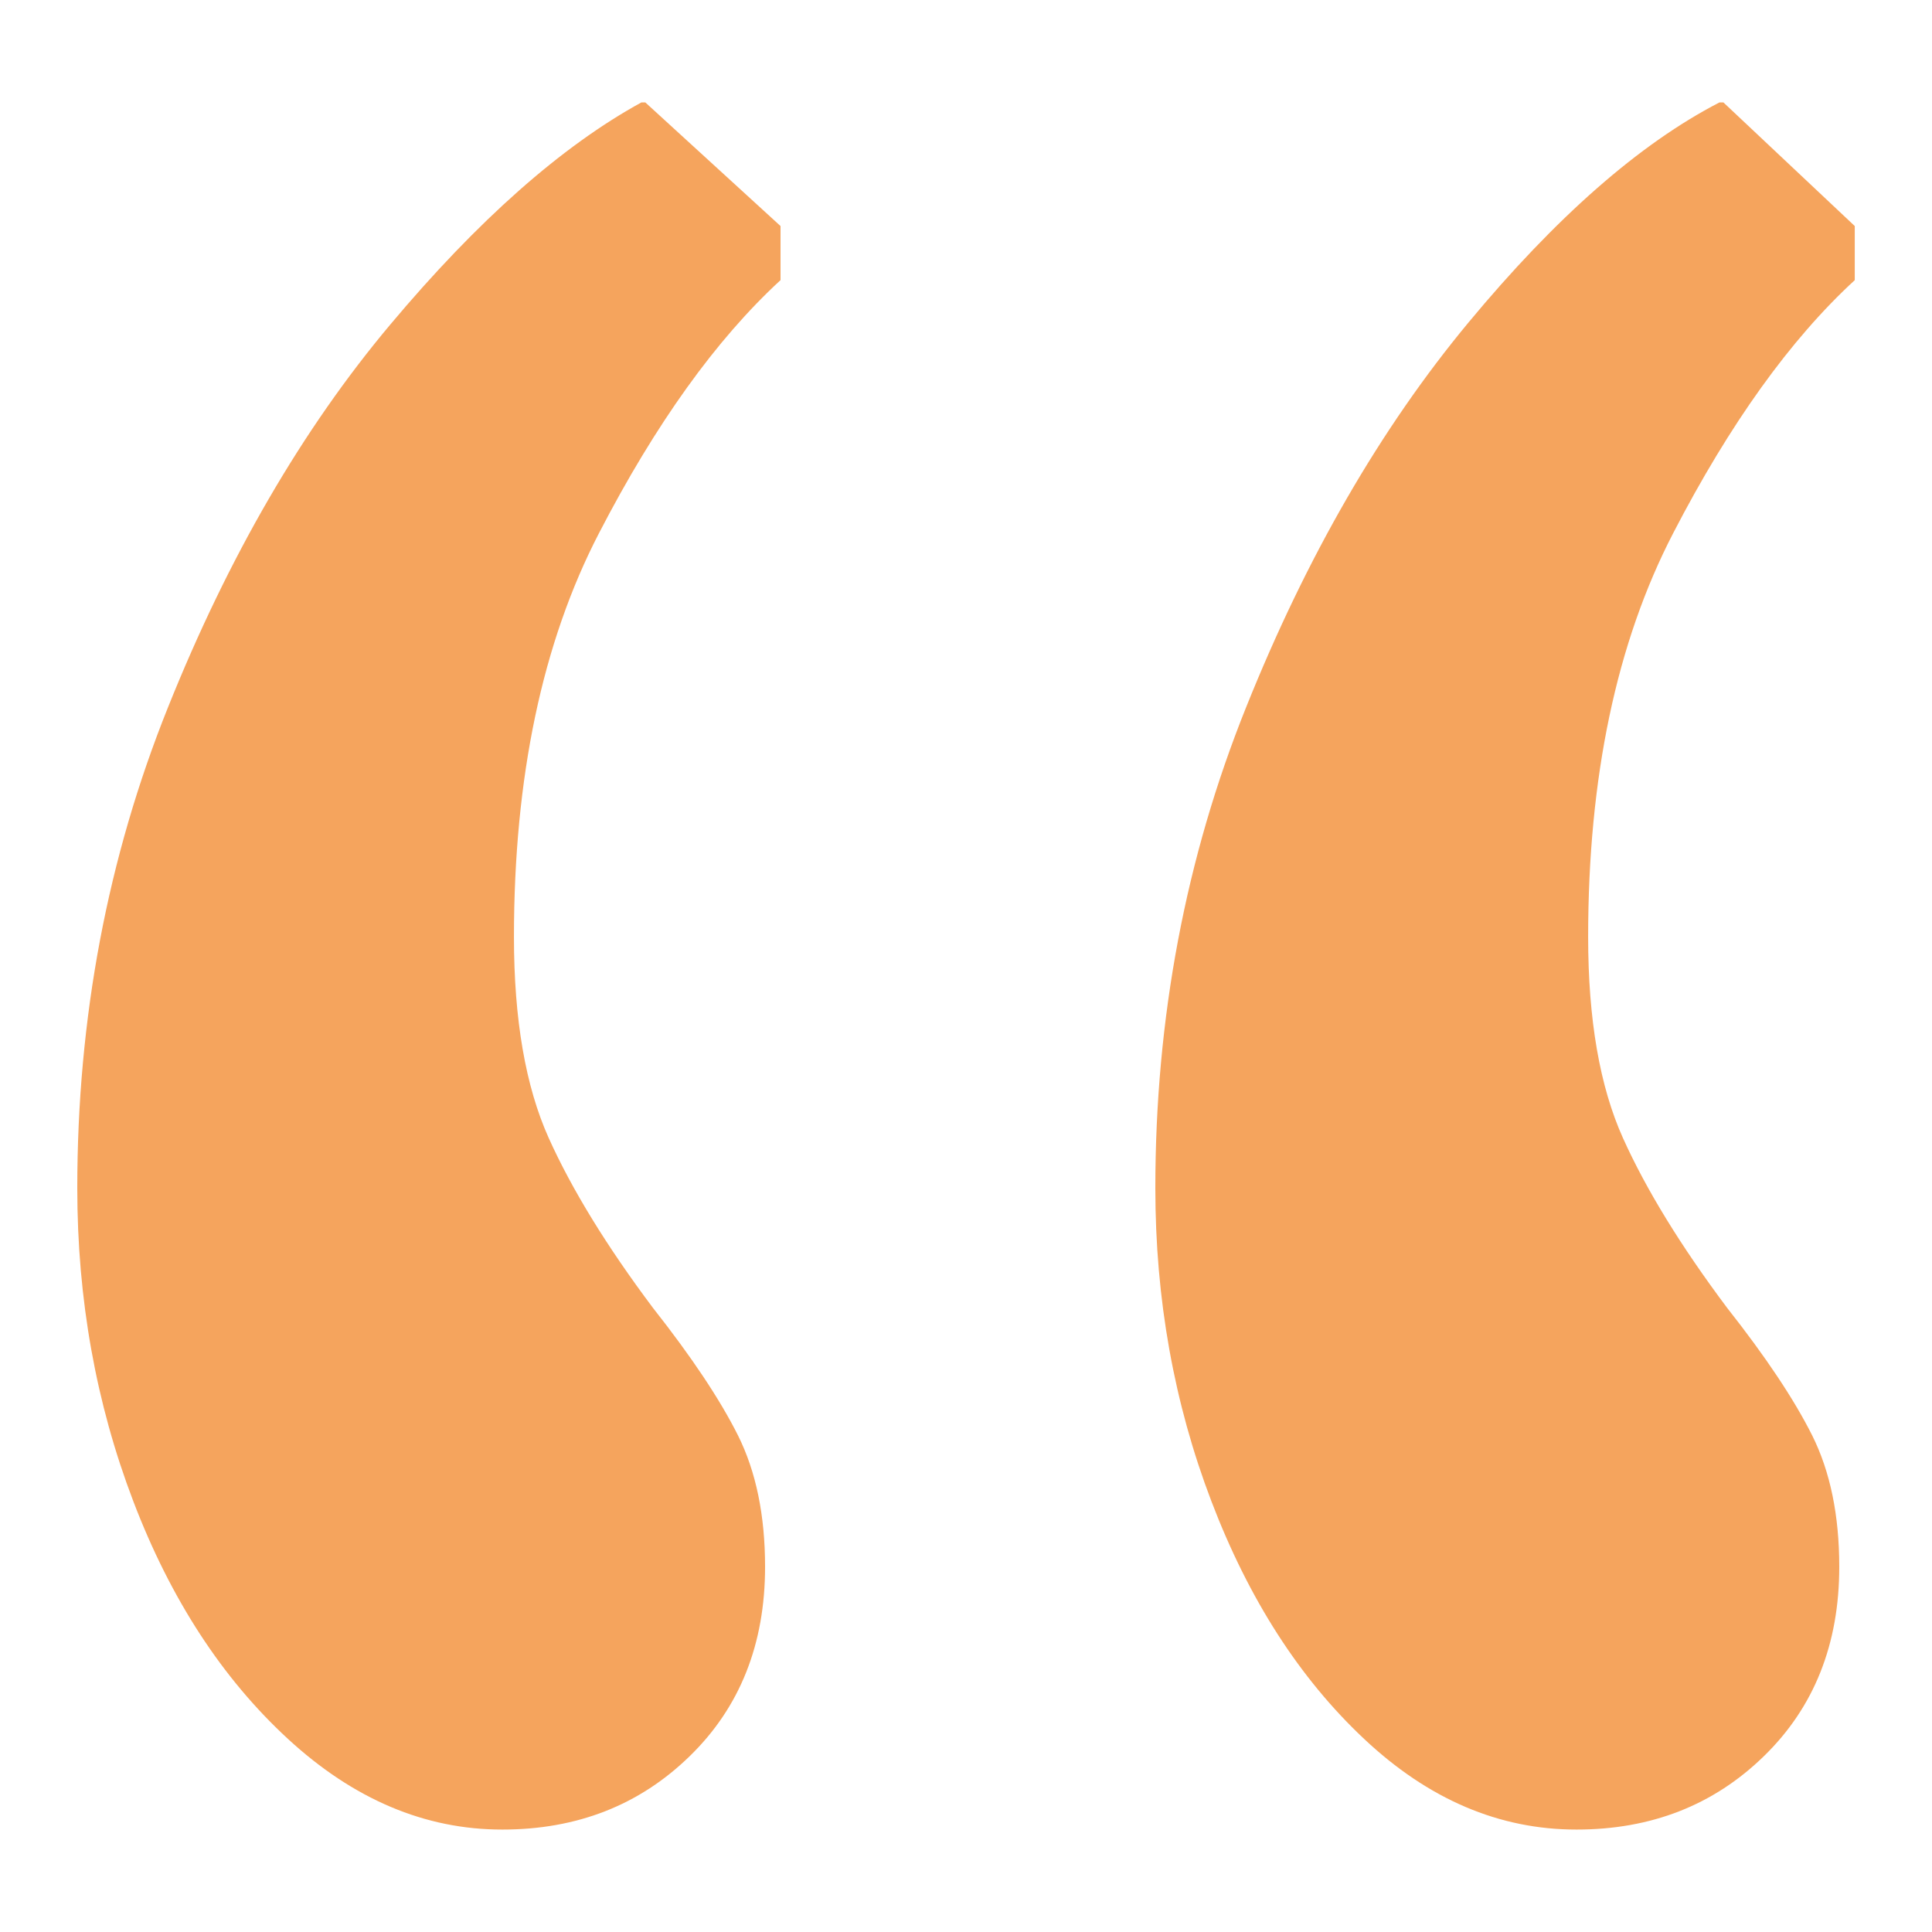
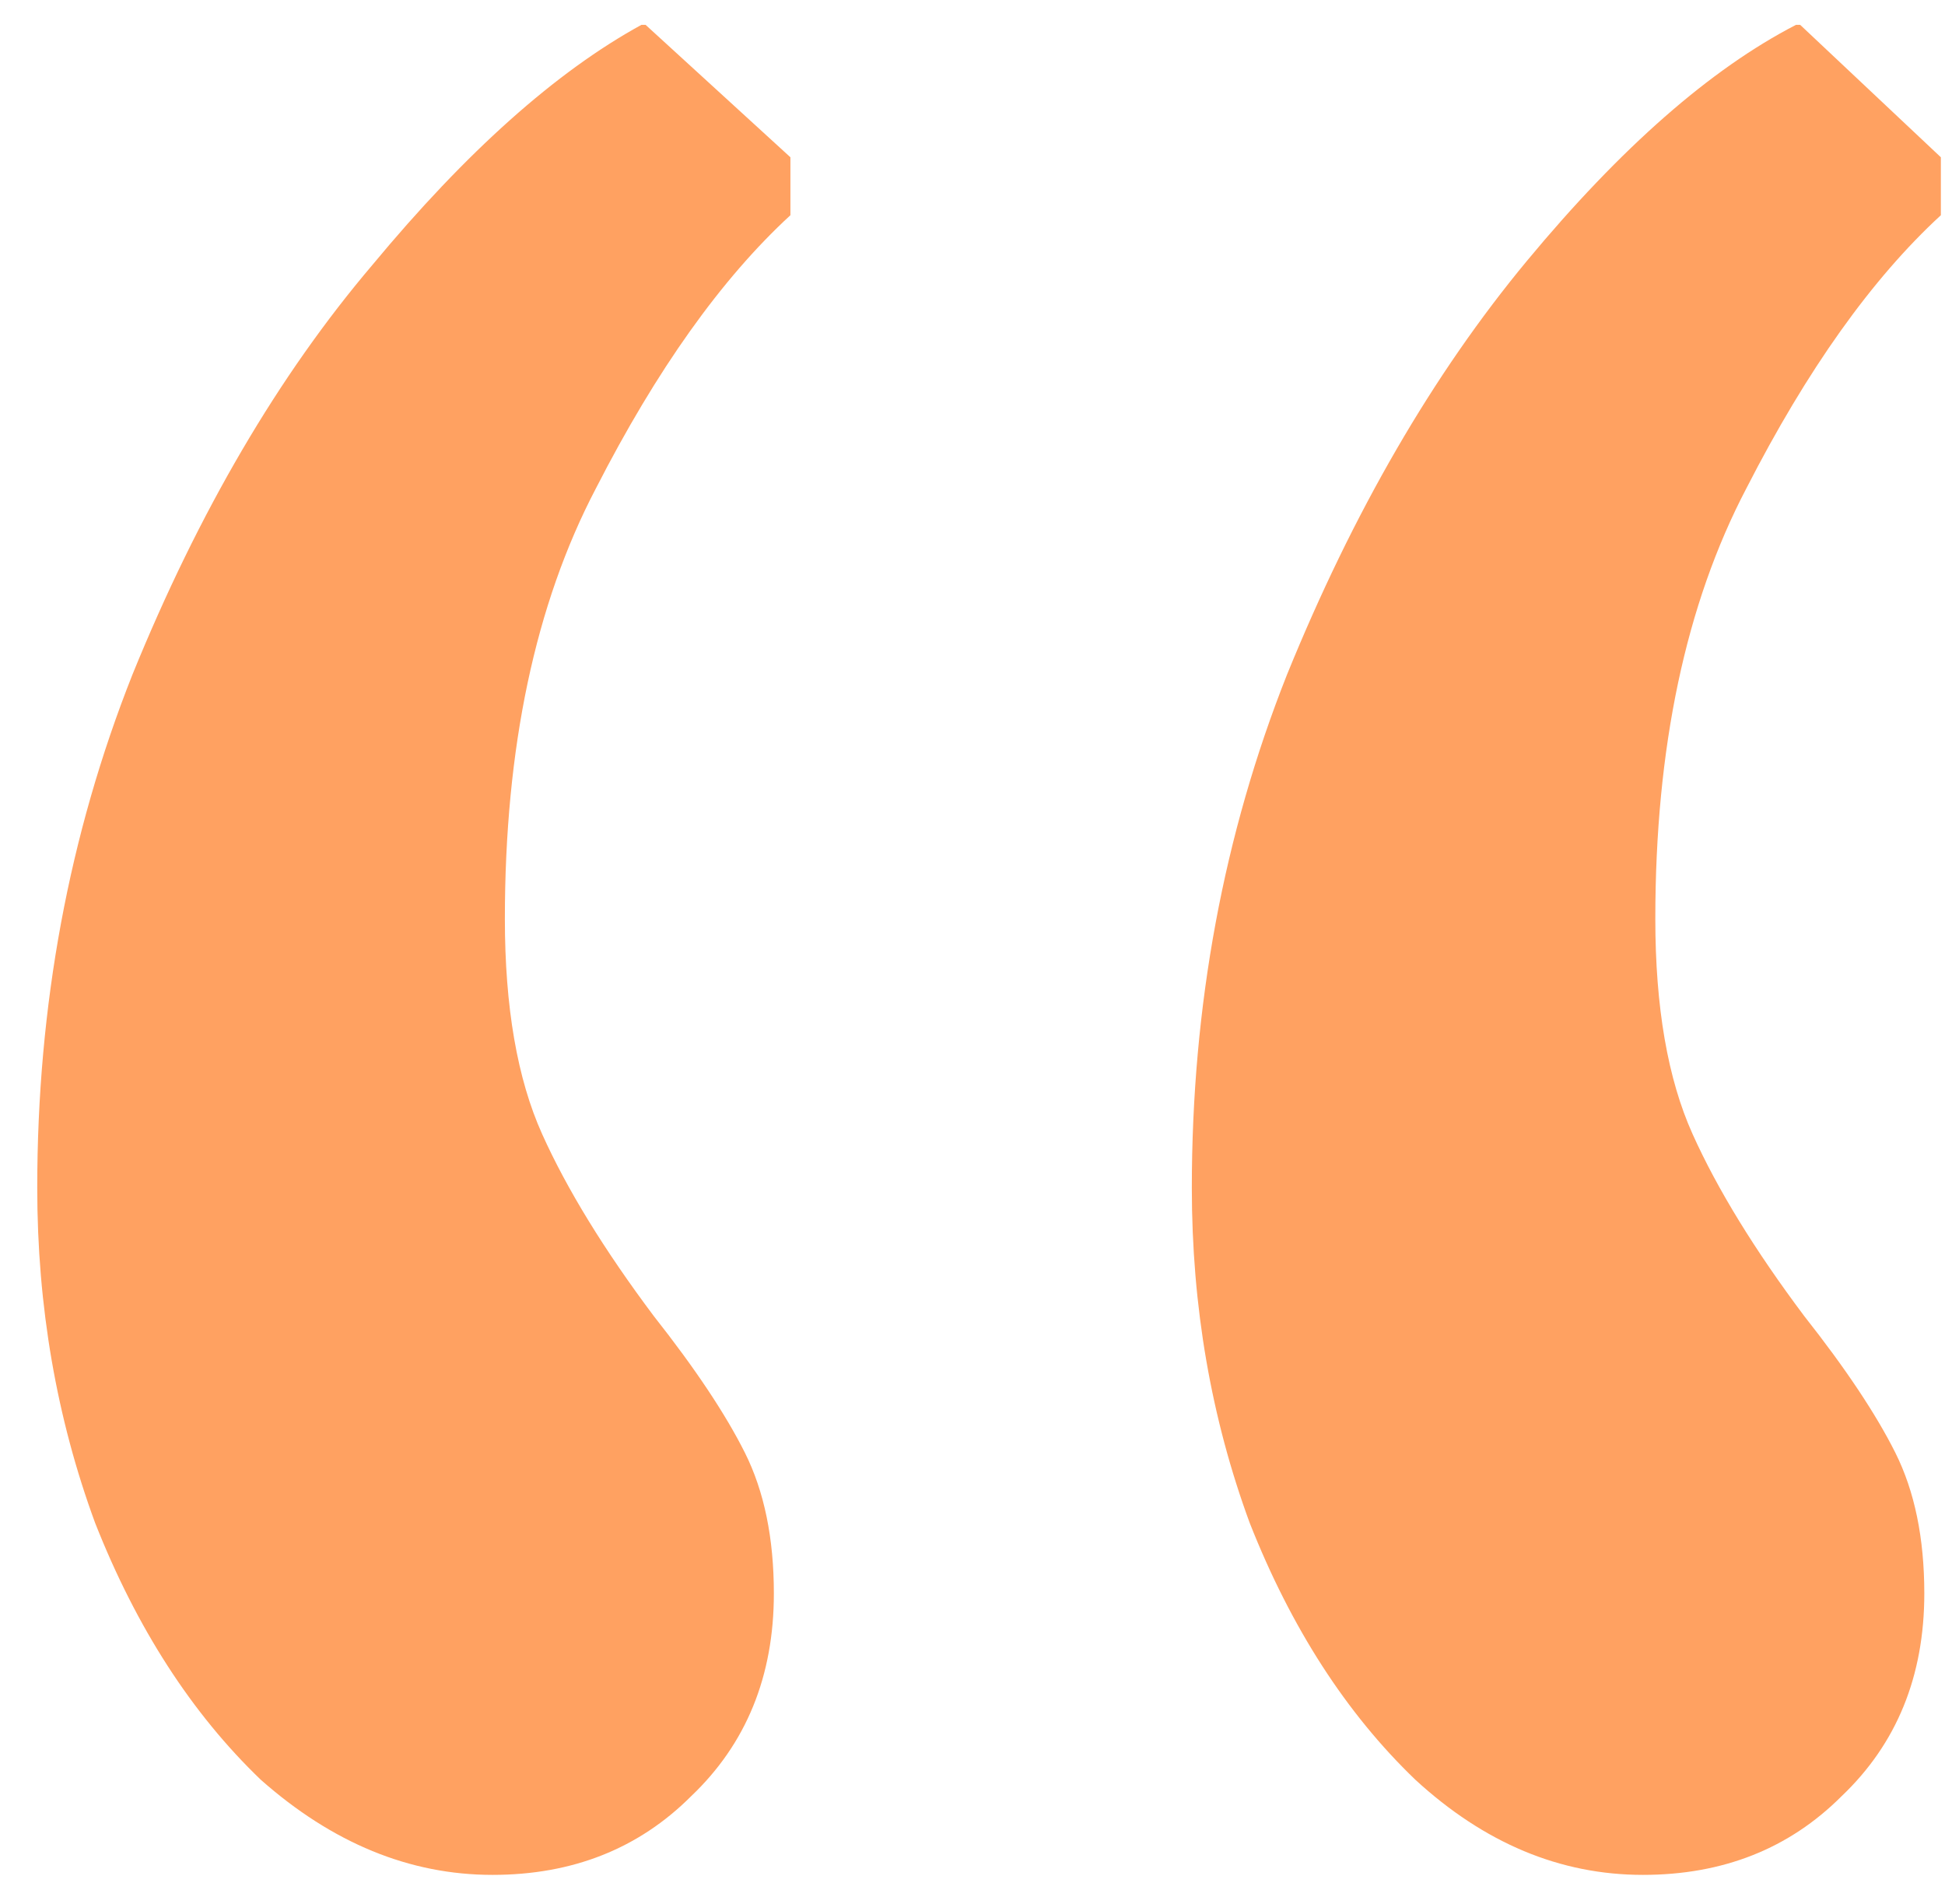
- <svg xmlns="http://www.w3.org/2000/svg" version="1.1" id="aspasAbrir" x="0px" y="0px" width="50px" height="50px" viewBox="0 0 50 50" enable-background="new 0 0 50 50" xml:space="preserve">
-   <g>
-     <path fill="#F5A45D" d="M7.449,45c-1.699-1.566-3.034-3.616-4-6.15C2.482,36.317,2,33.617,2,30.75c0-4.4,0.782-8.55,2.35-12.45   c1.565-3.9,3.482-7.2,5.75-9.9c2.266-2.7,4.433-4.616,6.5-5.75h0.1l3.5,3.2v1.4c-1.667,1.534-3.234,3.717-4.699,6.55   c-1.468,2.834-2.2,6.317-2.2,10.45c0,2.134,0.3,3.867,0.899,5.2c0.601,1.334,1.5,2.8,2.7,4.4c1,1.268,1.733,2.368,2.2,3.3   c0.466,0.935,0.7,2.067,0.7,3.399c0,2-0.65,3.635-1.95,4.9c-1.3,1.268-2.917,1.9-4.85,1.9C11,47.35,9.149,46.567,7.449,45z    M35.3,45c-1.667-1.566-2.984-3.616-3.95-6.15c-0.967-2.533-1.45-5.233-1.45-8.1c0-4.4,0.783-8.55,2.351-12.45   c1.565-3.9,3.482-7.216,5.75-9.95c2.266-2.732,4.433-4.633,6.5-5.7h0.1l3.4,3.2v1.4c-1.668,1.534-3.234,3.717-4.7,6.55   c-1.468,2.834-2.2,6.317-2.2,10.45c0,2.134,0.3,3.867,0.9,5.2c0.6,1.334,1.5,2.8,2.699,4.4c1,1.268,1.733,2.368,2.2,3.3   c0.466,0.935,0.7,2.067,0.7,3.399c0,2-0.65,3.635-1.95,4.9c-1.3,1.268-2.917,1.9-4.85,1.9C38.8,47.35,36.965,46.567,35.3,45z" />
-   </g>
+ <svg xmlns="http://www.w3.org/2000/svg" width="47" height="46" viewBox="0 0 47 46" fill="none">
+   <path d="M11.9 45.3C9.9 45.3 8.033 44.533 6.3 43C4.633 41.4 3.3 39.333 2.3 36.8C1.367 34.267 0.9 31.567 0.9 28.7C0.9 24.3 1.667 20.167 3.2 16.3C4.8 12.367 6.733 9.067 9 6.4C11.267 3.667 13.433 1.733 15.5 0.6H15.6L19.1 3.8V5.2C17.433 6.733 15.867 8.933 14.4 11.8C12.933 14.6 12.2 18.067 12.2 22.2C12.2 24.333 12.5 26.067 13.1 27.4C13.7 28.733 14.6 30.2 15.8 31.8C16.8 33.067 17.533 34.167 18 35.1C18.467 36.033 18.7 37.167 18.7 38.5C18.7 40.5 18.033 42.133 16.7 43.4C15.433 44.667 13.833 45.3 11.9 45.3ZM39.7 45.3C37.7 45.3 35.867 44.533 34.2 43C32.533 41.4 31.2 39.333 30.2 36.8C29.267 34.267 28.8 31.567 28.8 28.7C28.8 24.3 29.567 20.167 31.1 16.3C32.7 12.367 34.633 9.033 36.9 6.3C39.167 3.567 41.333 1.667 43.4 0.6H43.5L46.9 3.8V5.2C45.233 6.733 43.667 8.933 42.2 11.8C40.733 14.6 40 18.067 40 22.2C40 24.333 40.3 26.067 40.9 27.4C41.5 28.733 42.4 30.2 43.6 31.8C44.6 33.067 45.333 34.167 45.8 35.1C46.267 36.033 46.5 37.167 46.5 38.5C46.5 40.5 45.833 42.133 44.5 43.4C43.233 44.667 41.633 45.3 39.7 45.3Z" fill="#FFA161" />
</svg>
